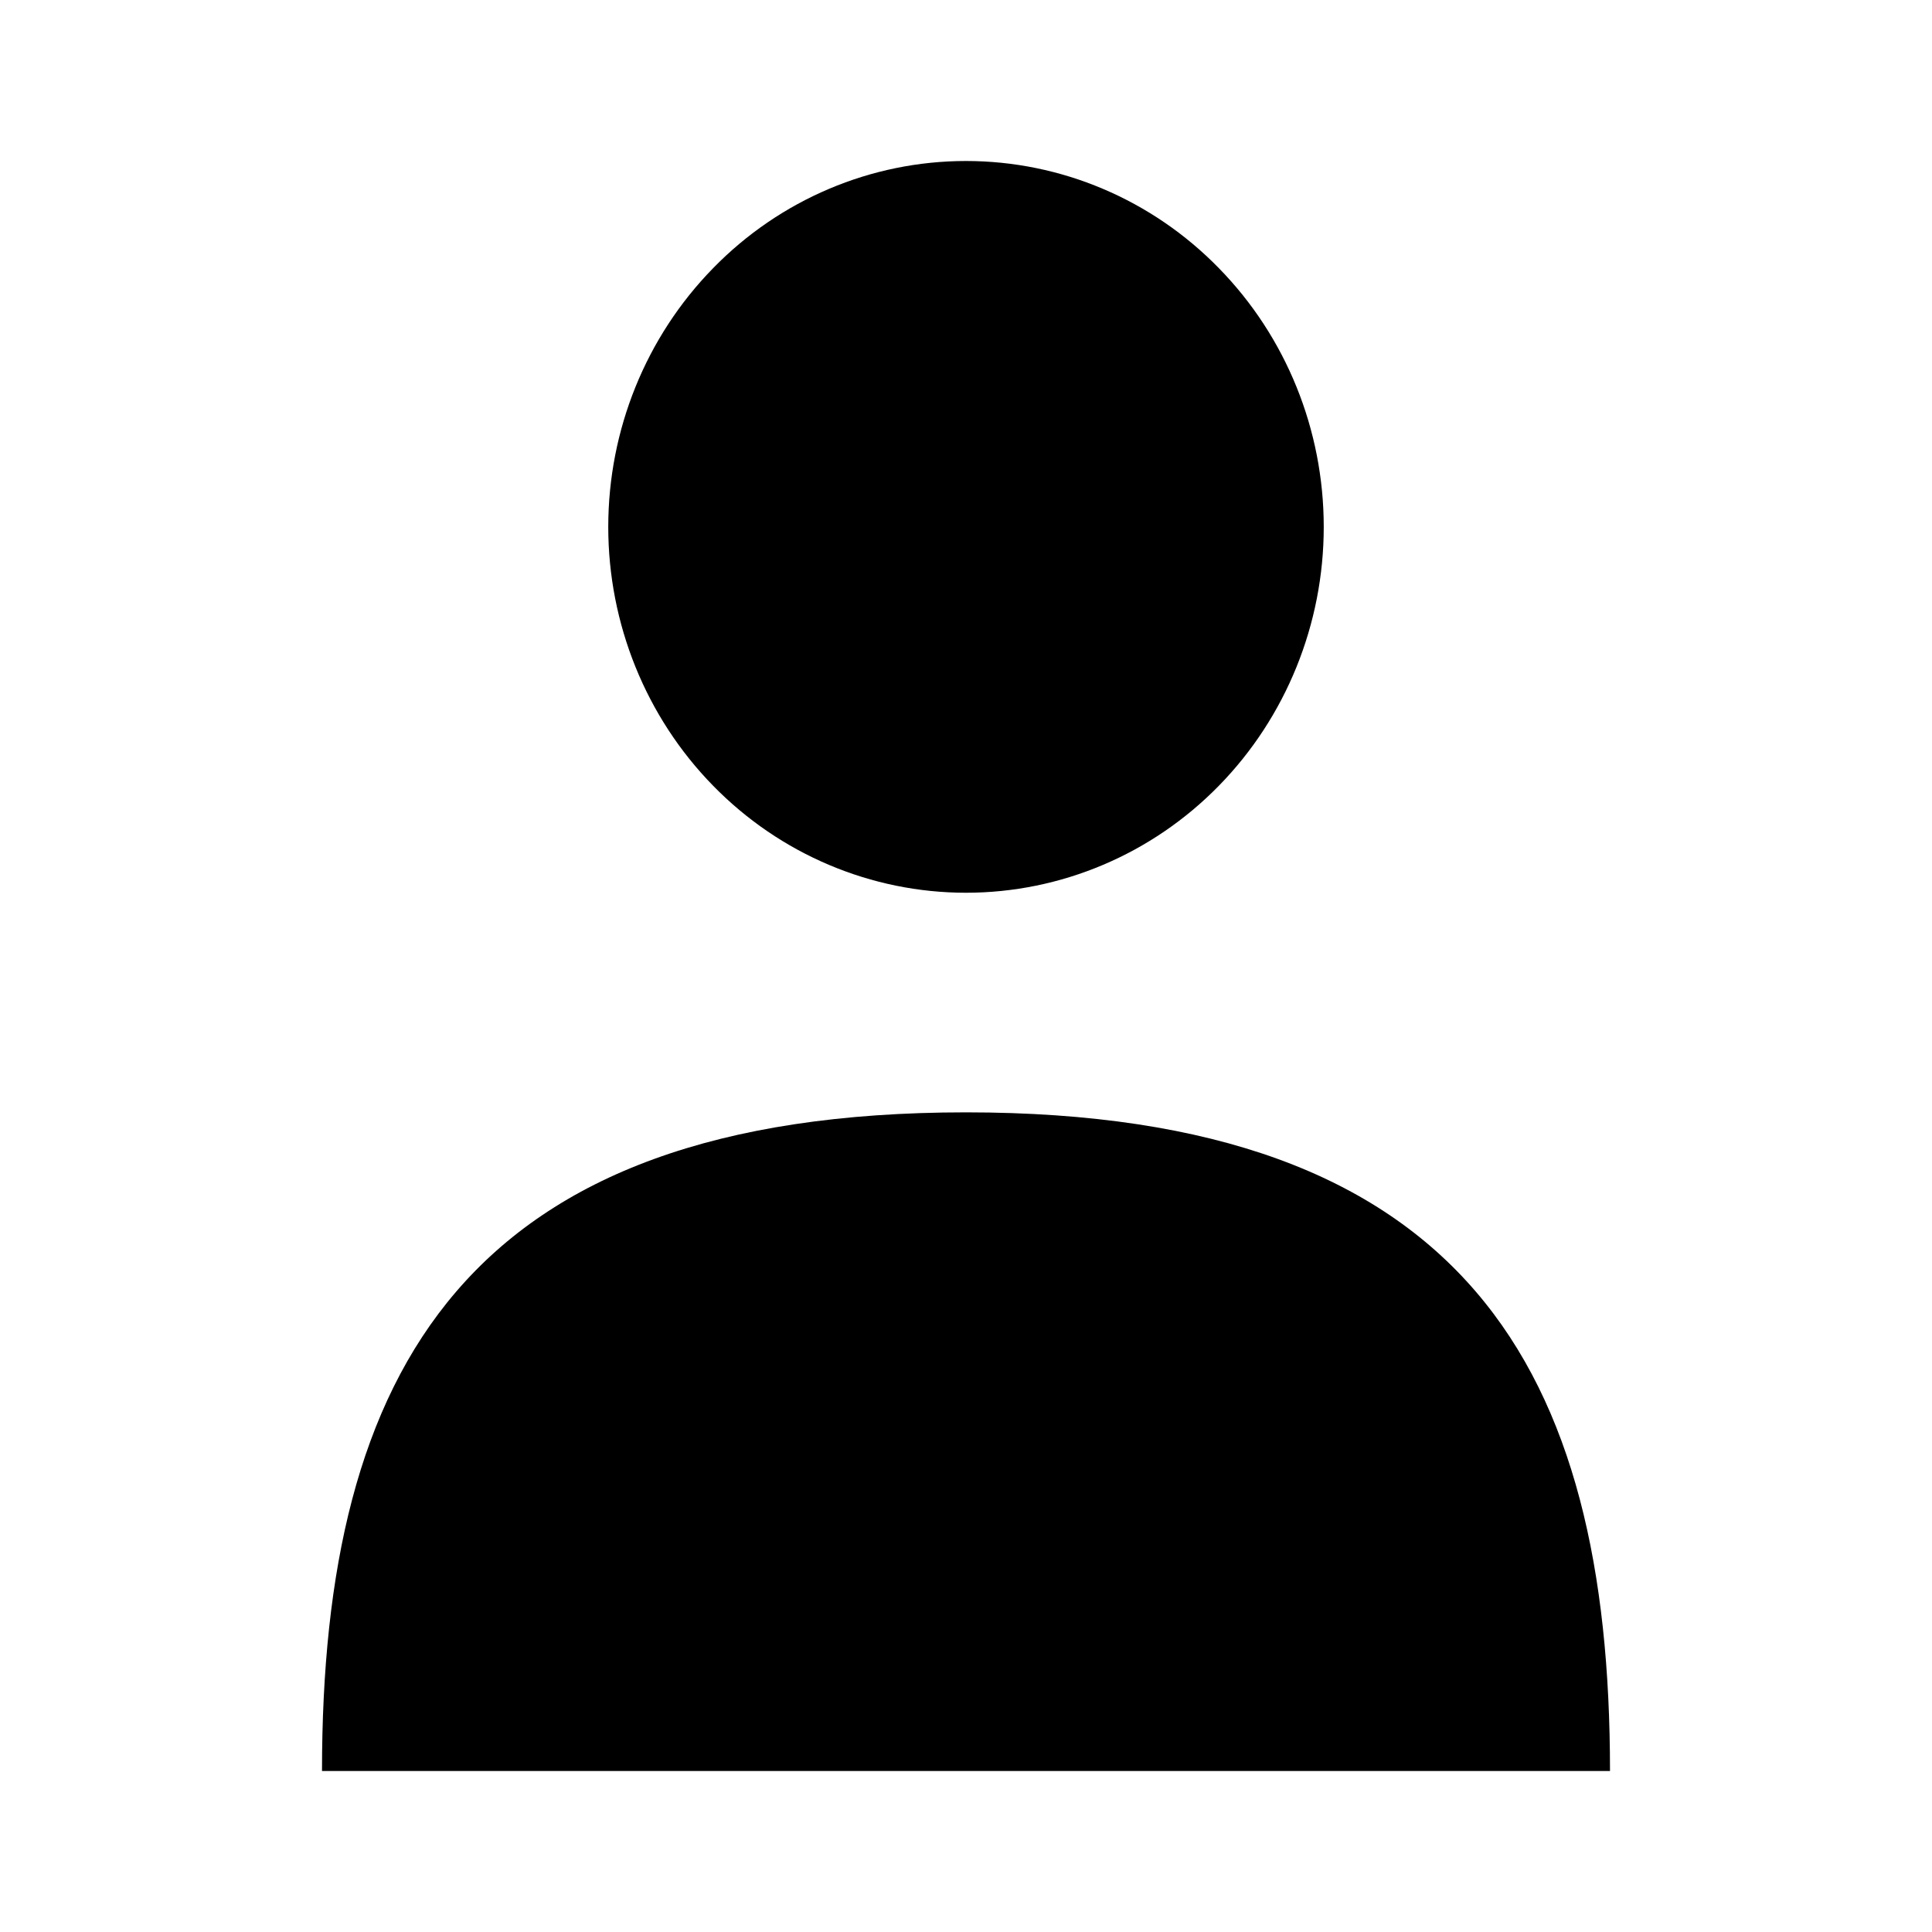
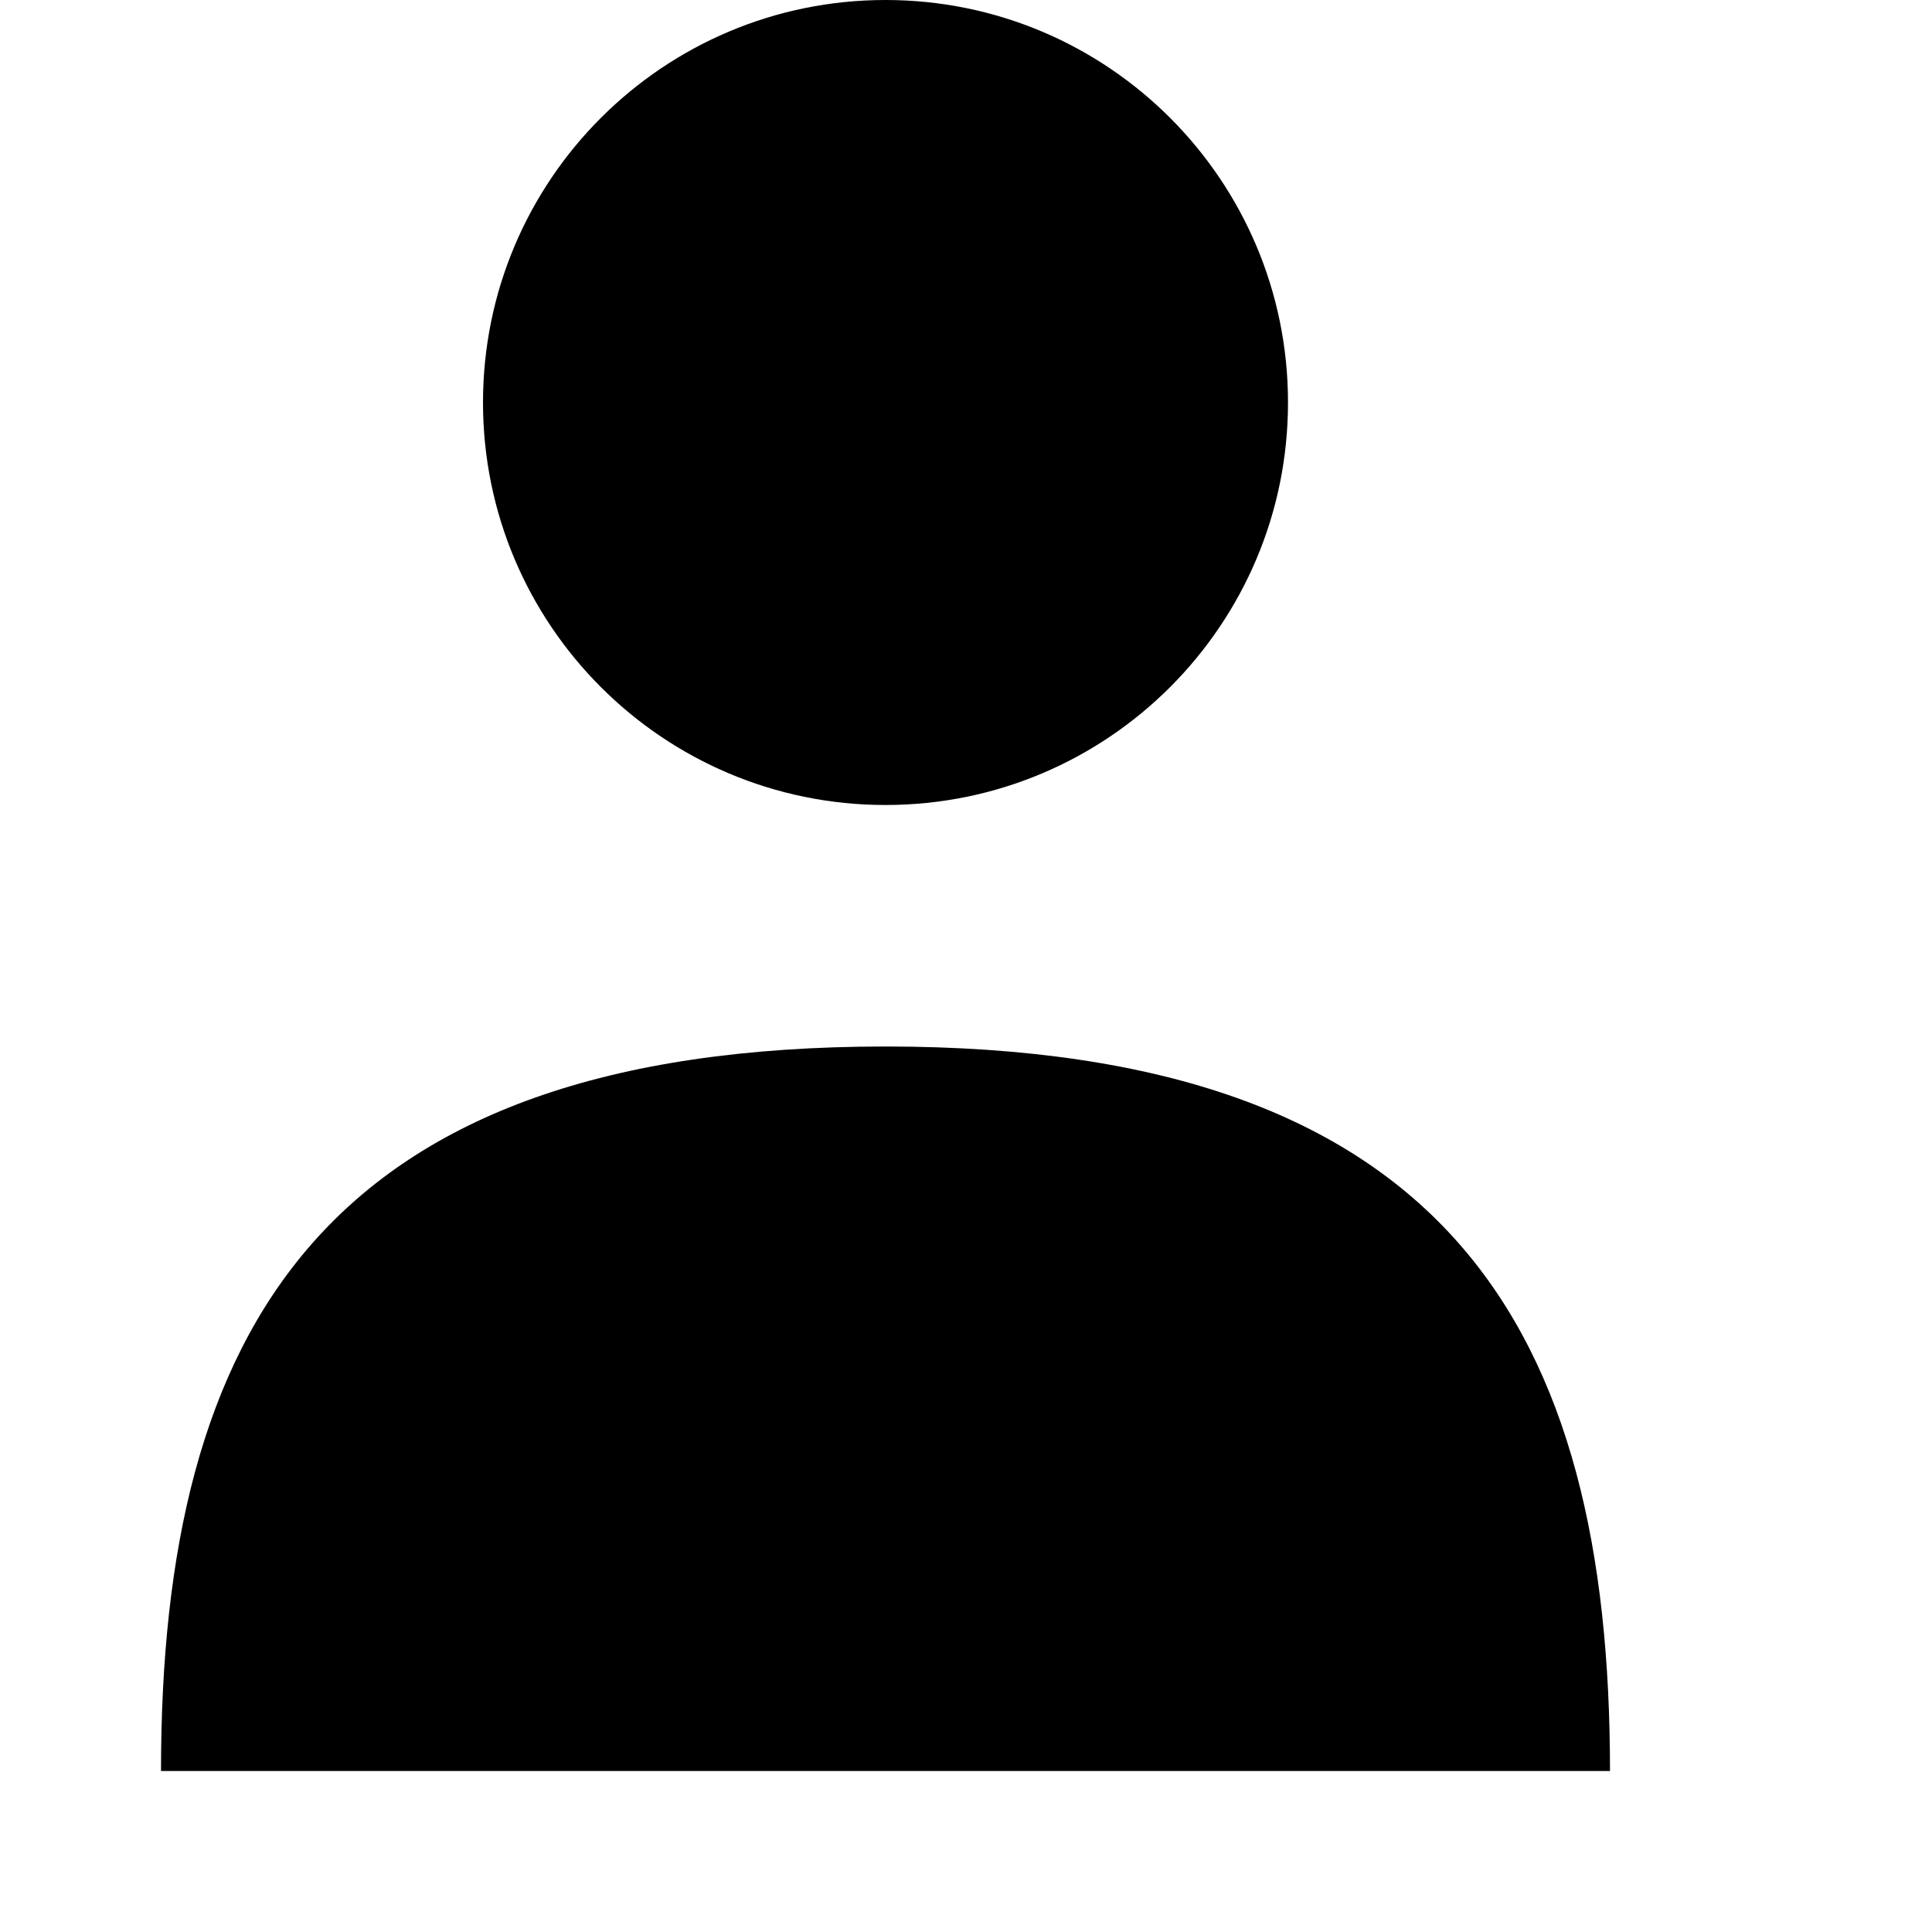
<svg xmlns="http://www.w3.org/2000/svg" viewBox="0 0 12 12">
-   <path d="M6 5.545C6.589 5.545 7.155 5.306 7.571 4.88C7.988 4.454 8.222 3.875 8.222 3.273C8.222 2.67 7.988 2.092 7.571 1.666C7.155 1.239 6.589 1 6 1C5.411 1 4.845 1.239 4.429 1.666C4.012 2.092 3.778 2.67 3.778 3.273C3.778 3.875 4.012 4.454 4.429 4.88C4.845 5.306 5.411 5.545 6 5.545ZM6 6.909C9.111 6.909 10 8.515 10 11H2C2 8.515 2.889 6.909 6 6.909Z" />
+   <path fill-rule="evenodd" clip-rule="evenodd" d="M5.5 5a2.5 2.5 0 100-5 2.5 2.5 0 000 5zm0 1.5C9 6.5 10 8.266 10 11H1c0-2.734 1-4.5 4.5-4.5z" />
</svg>
